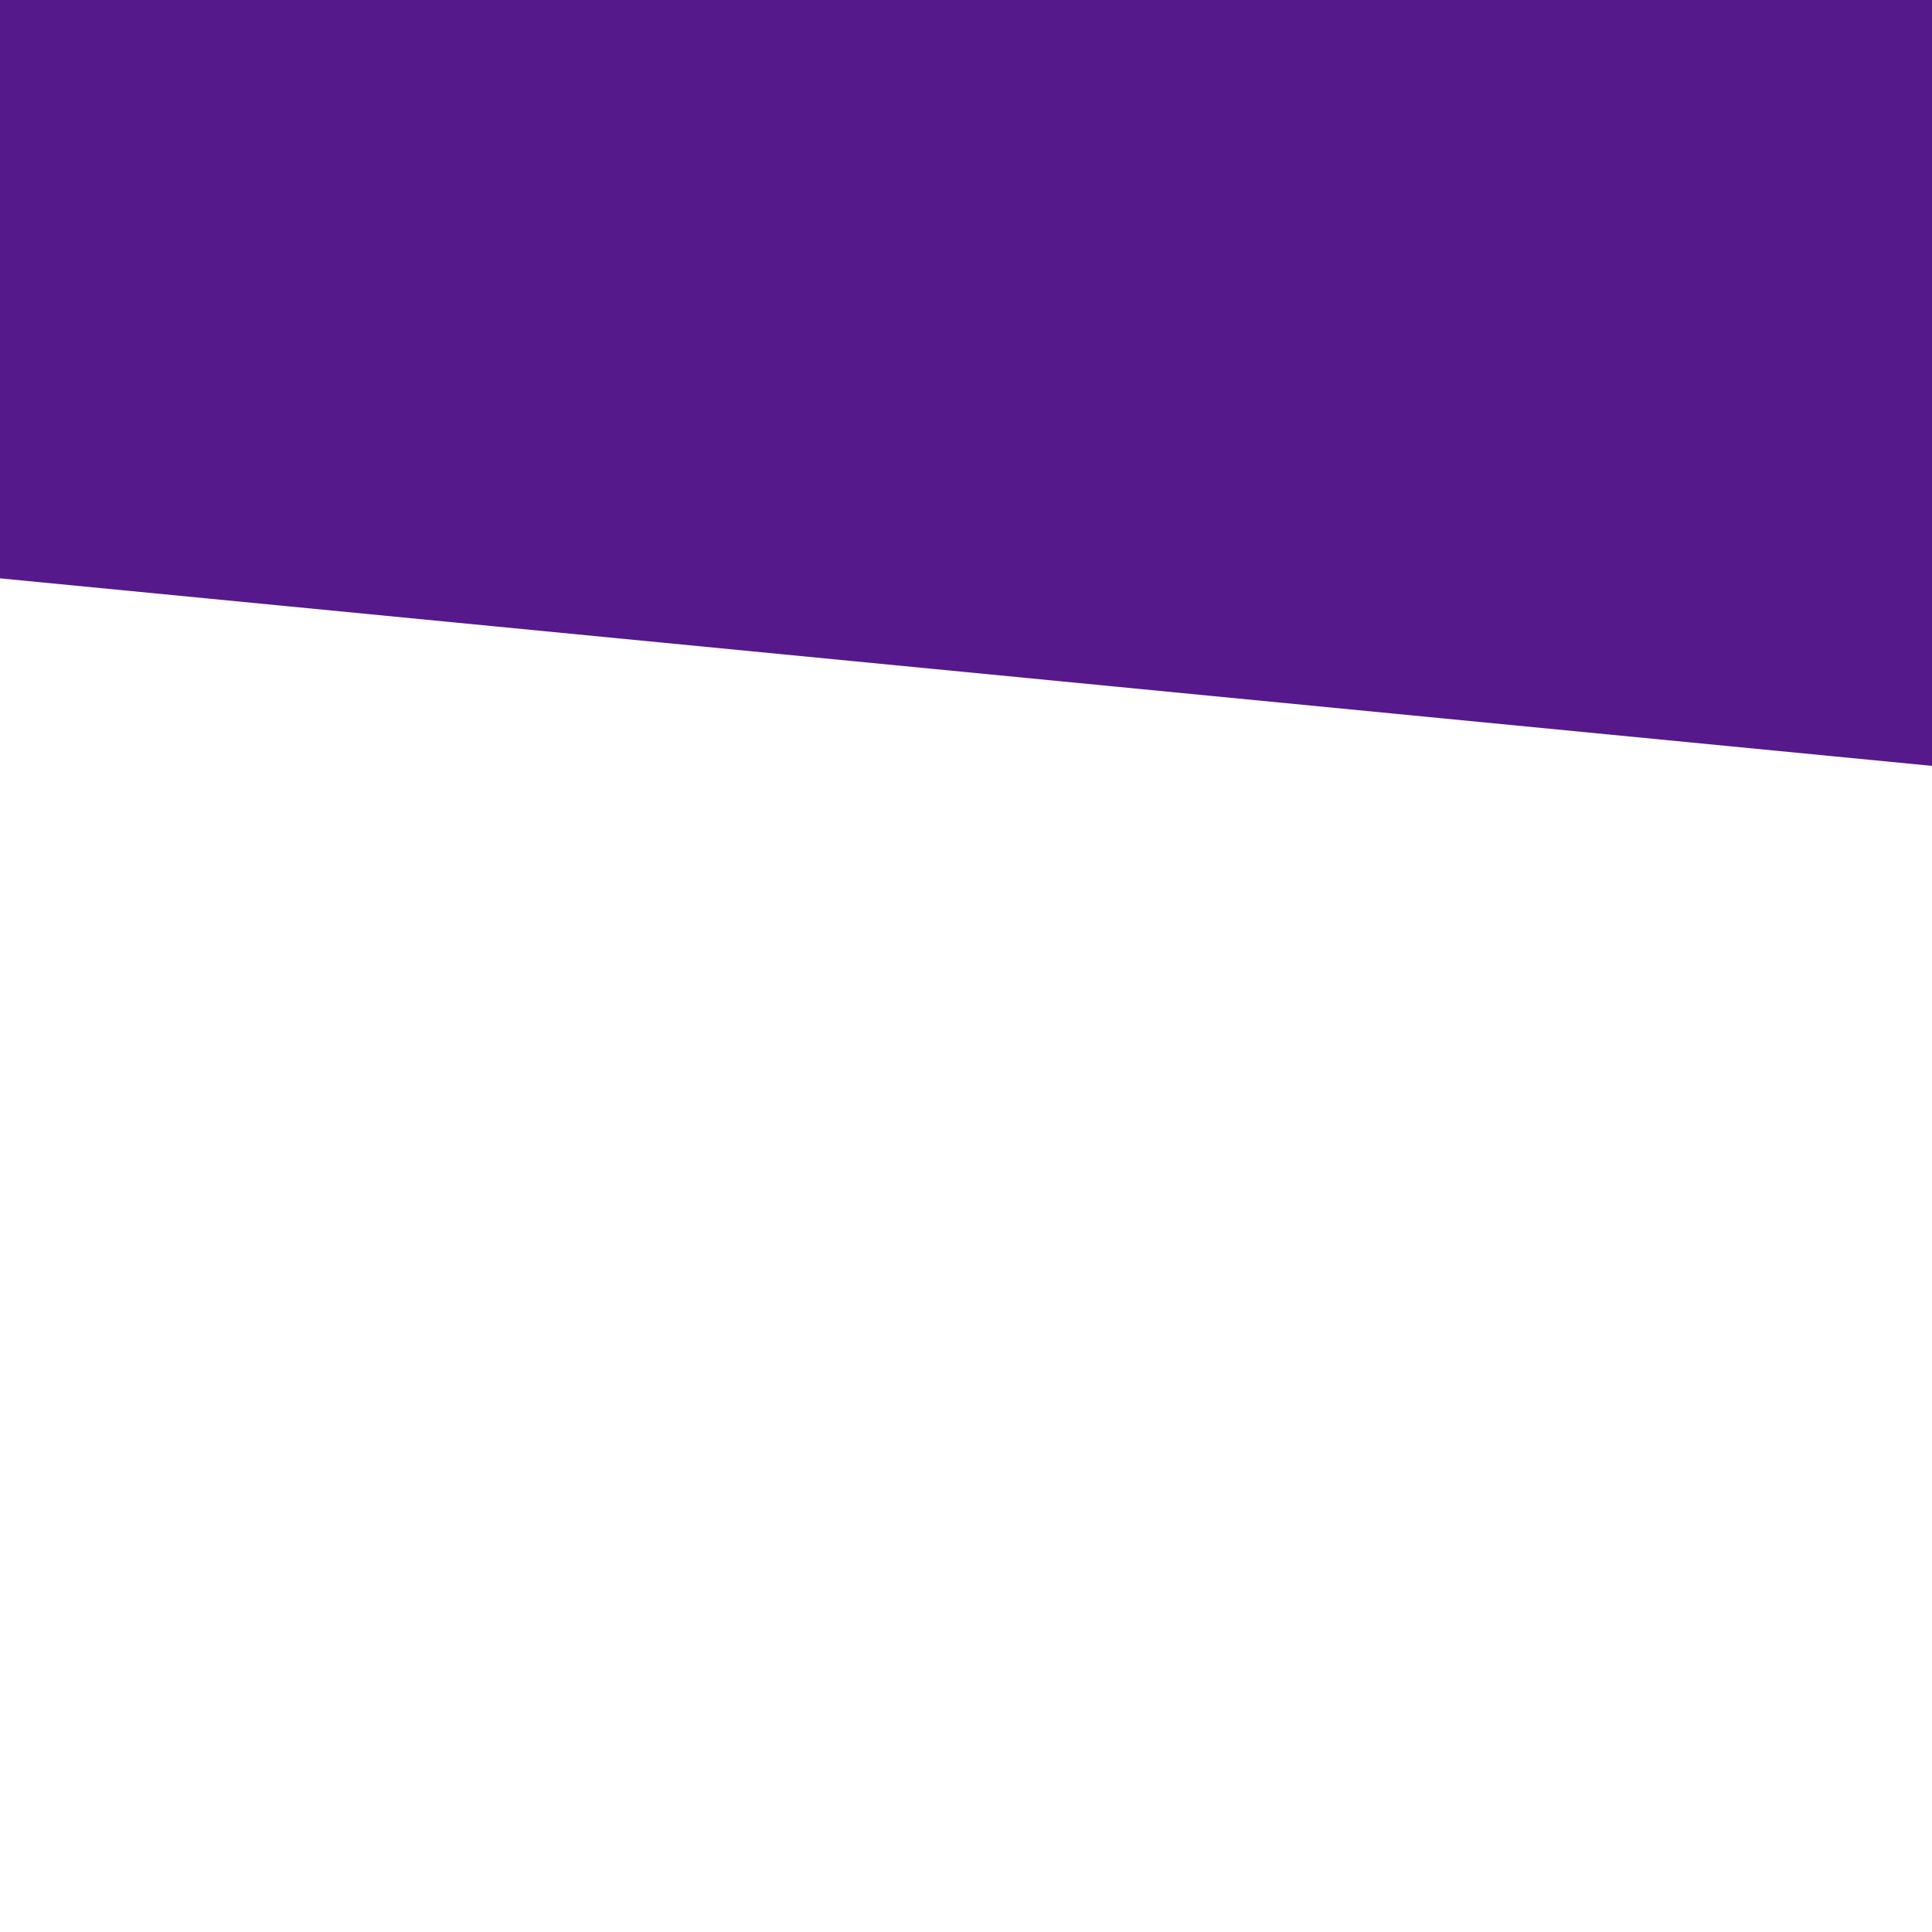
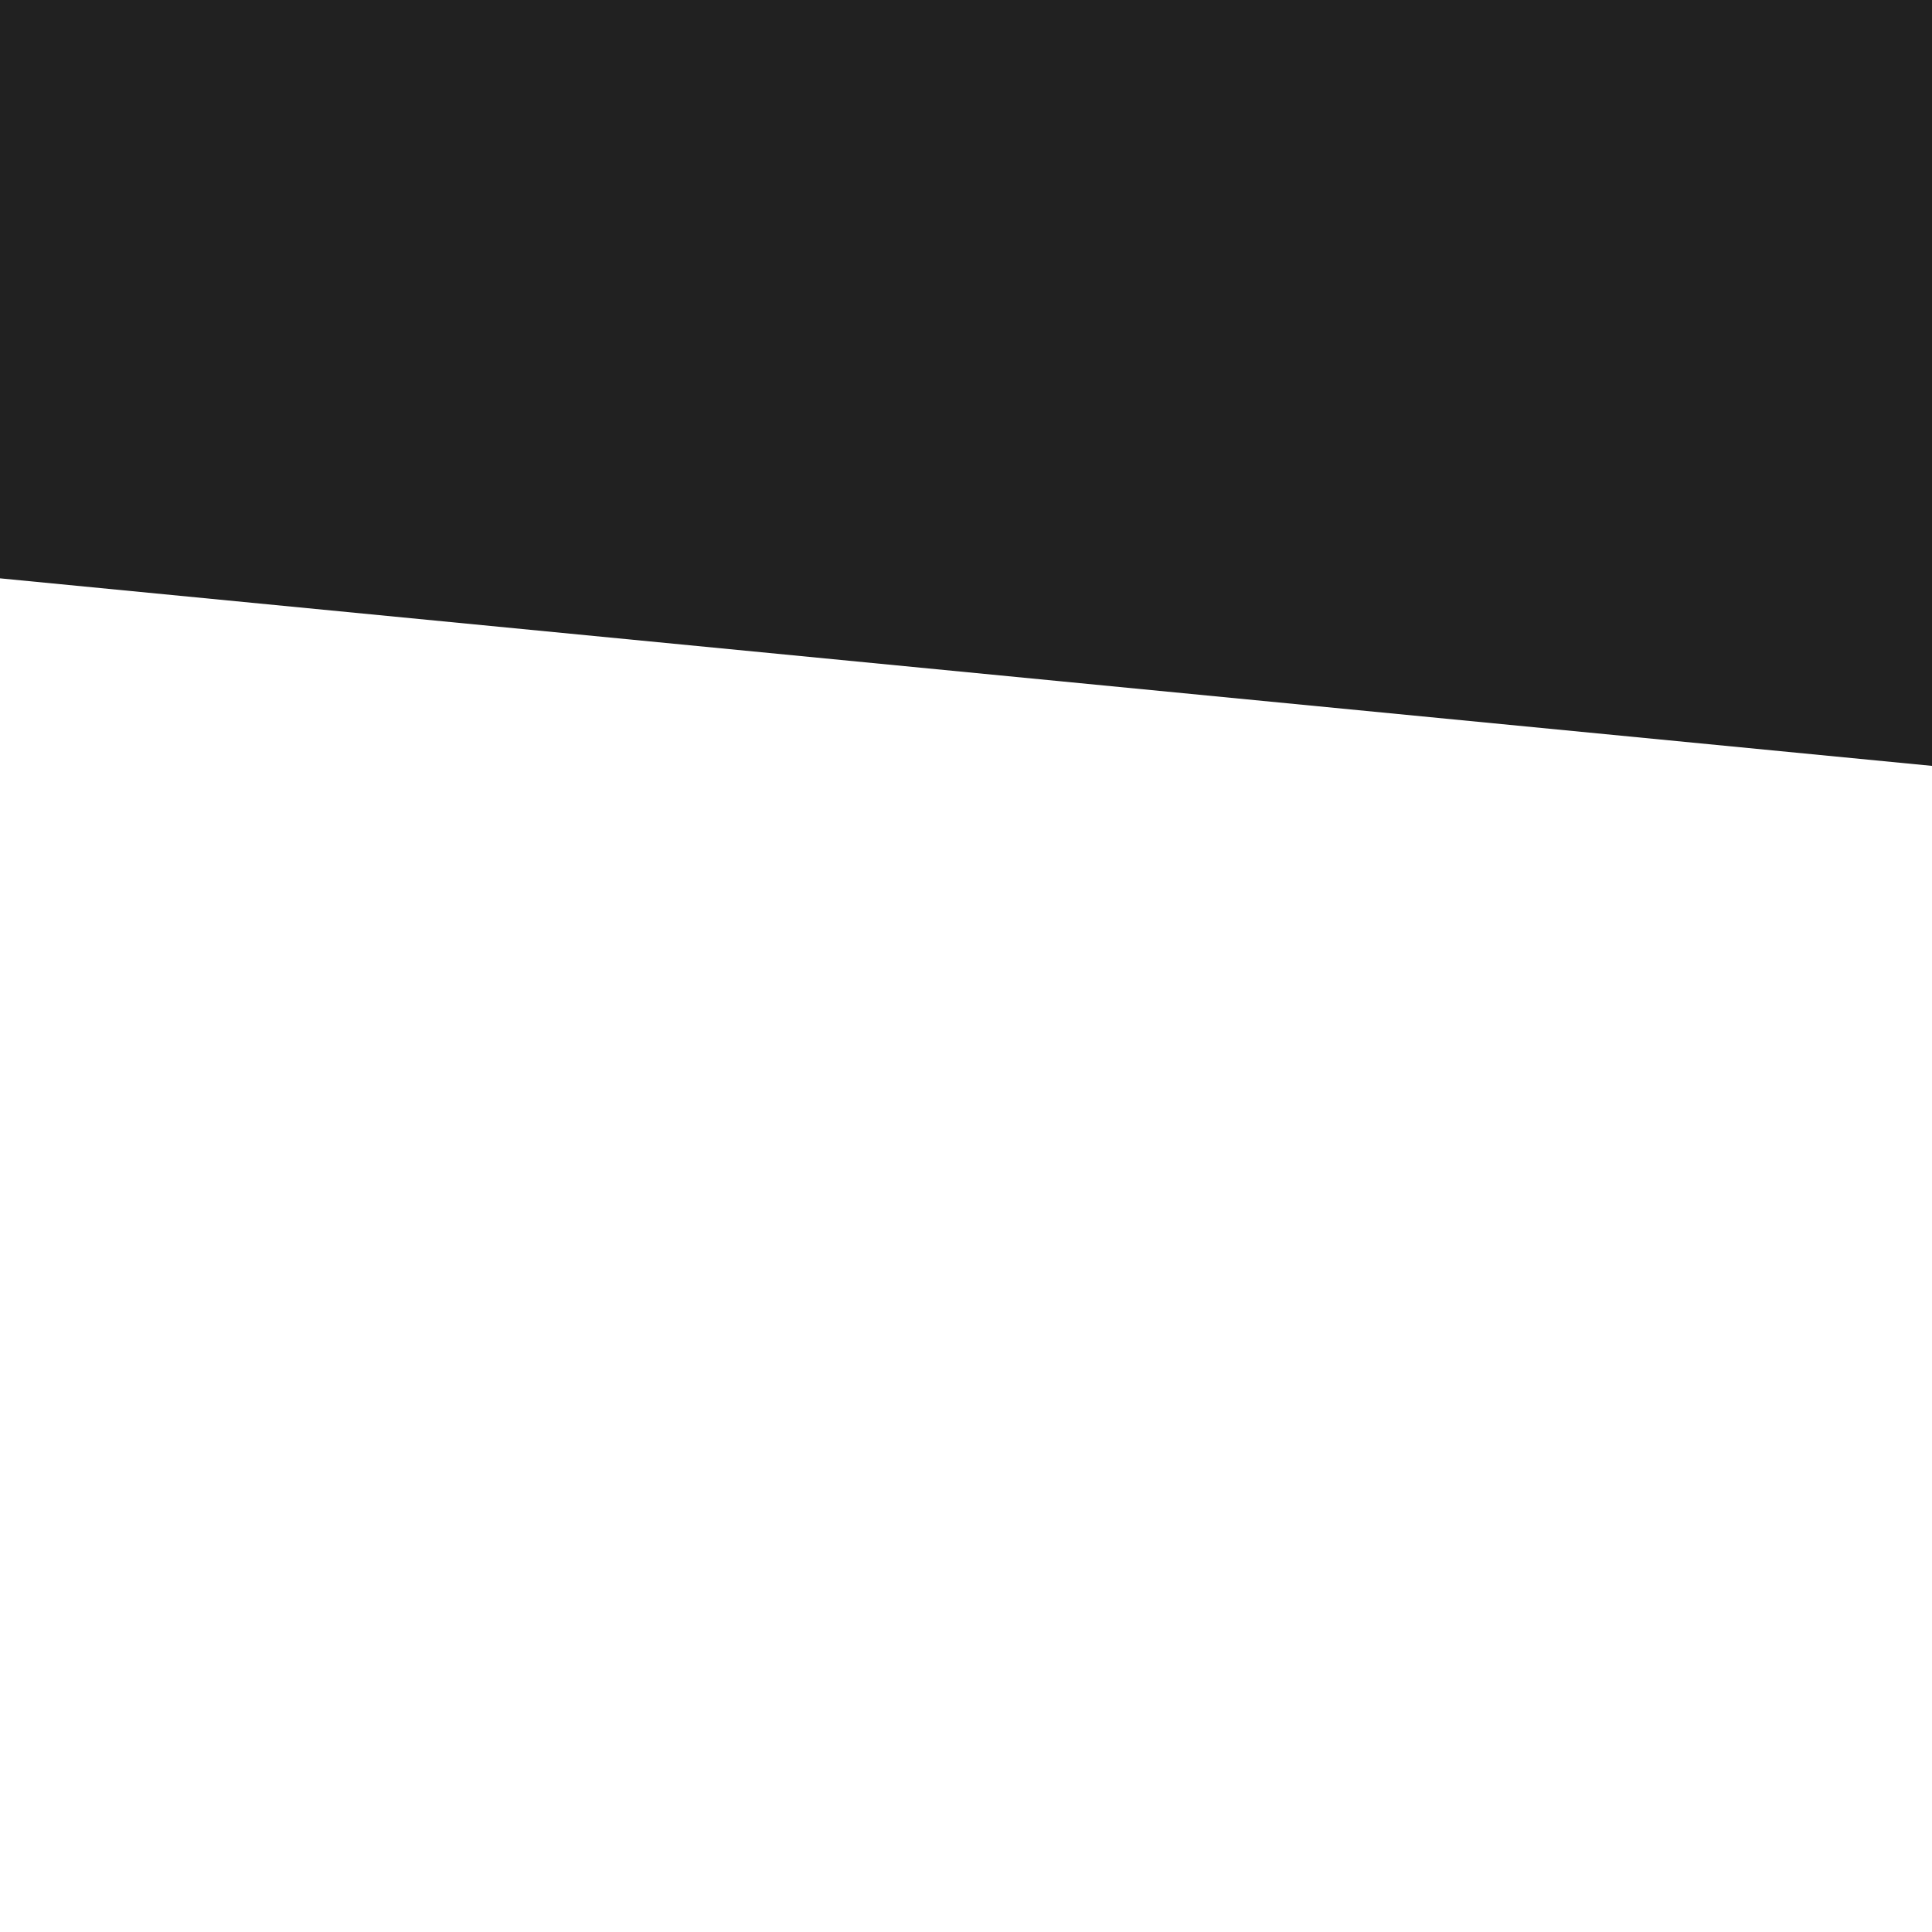
<svg xmlns="http://www.w3.org/2000/svg" xmlns:xlink="http://www.w3.org/1999/xlink" version="1.1" preserveAspectRatio="xMidYMid meet" viewBox="0 0 640 640" width="380" height="380">
  <defs>
    <path d="M4.67 -288.49L822.65 -209.08L776.44 266.95L-41.54 187.55L4.67 -288.49Z" id="i1mzDr05ID" />
  </defs>
  <g>
    <g>
      <g>
-         <use xlink:href="#i1mzDr05ID" opacity="1" fill="#55198b" />
+         <use xlink:href="#i1mzDr05ID" opacity="1" fill="#212121" />
      </g>
    </g>
  </g>
</svg>
